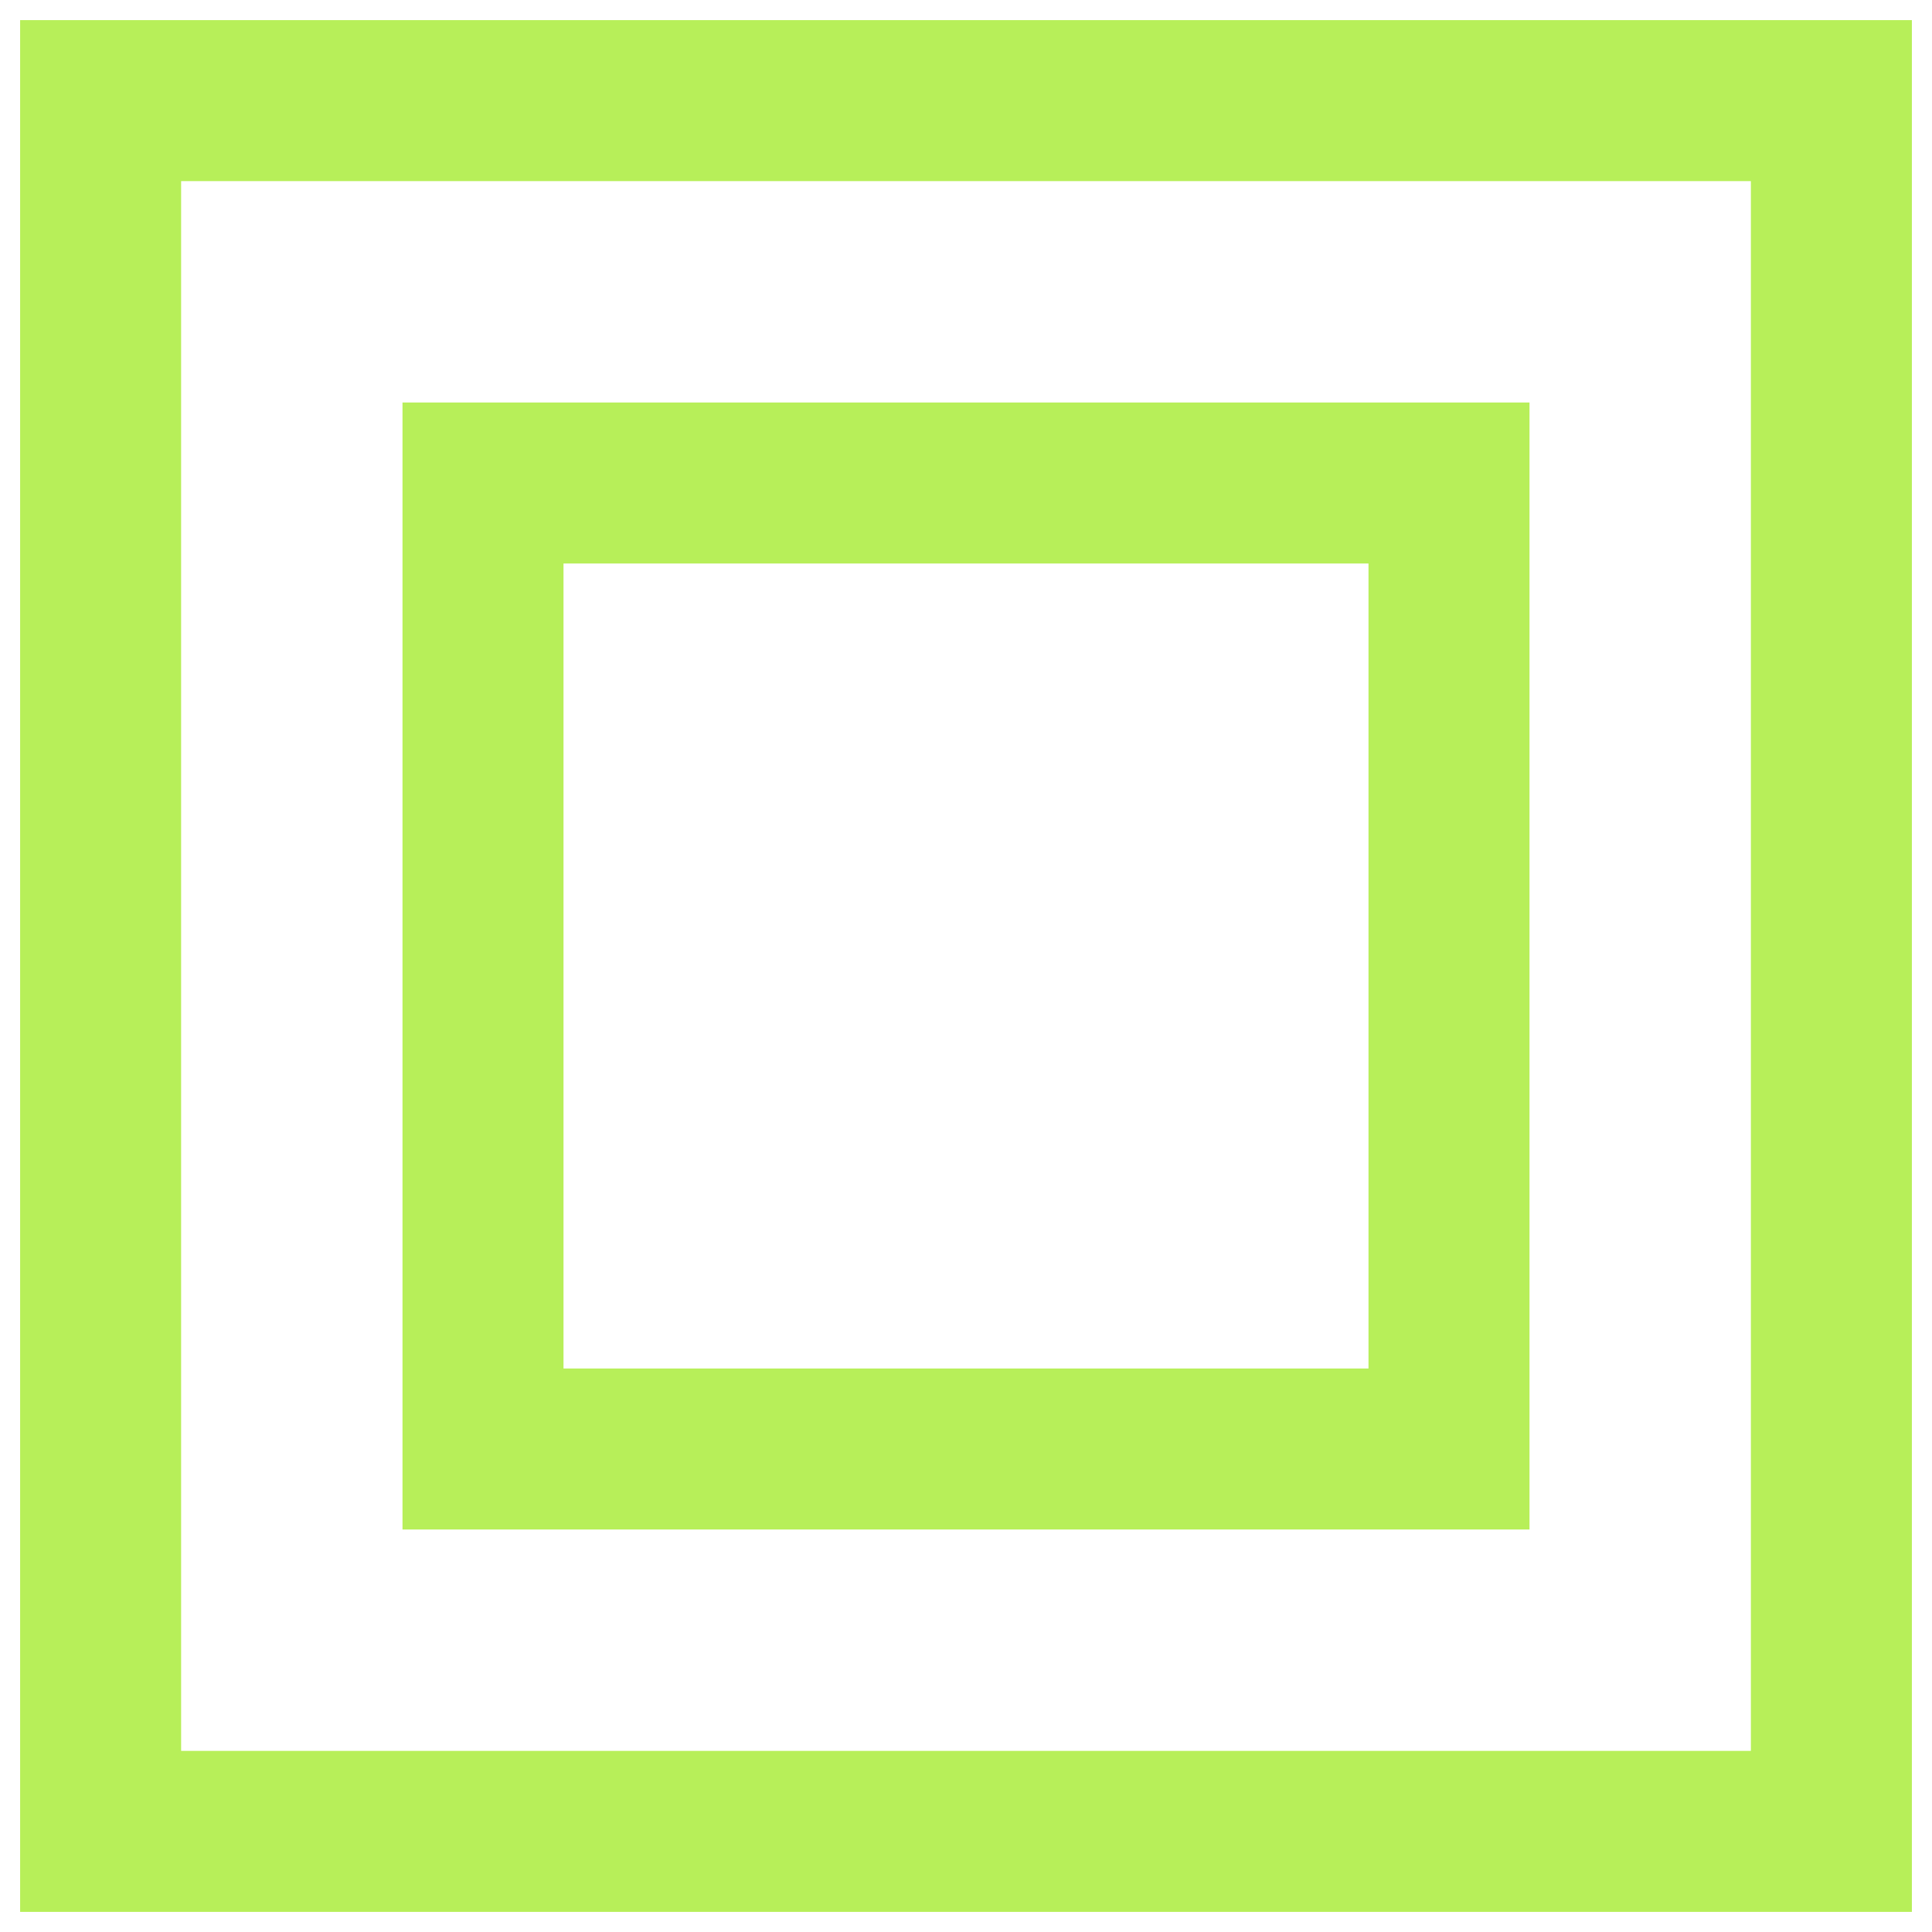
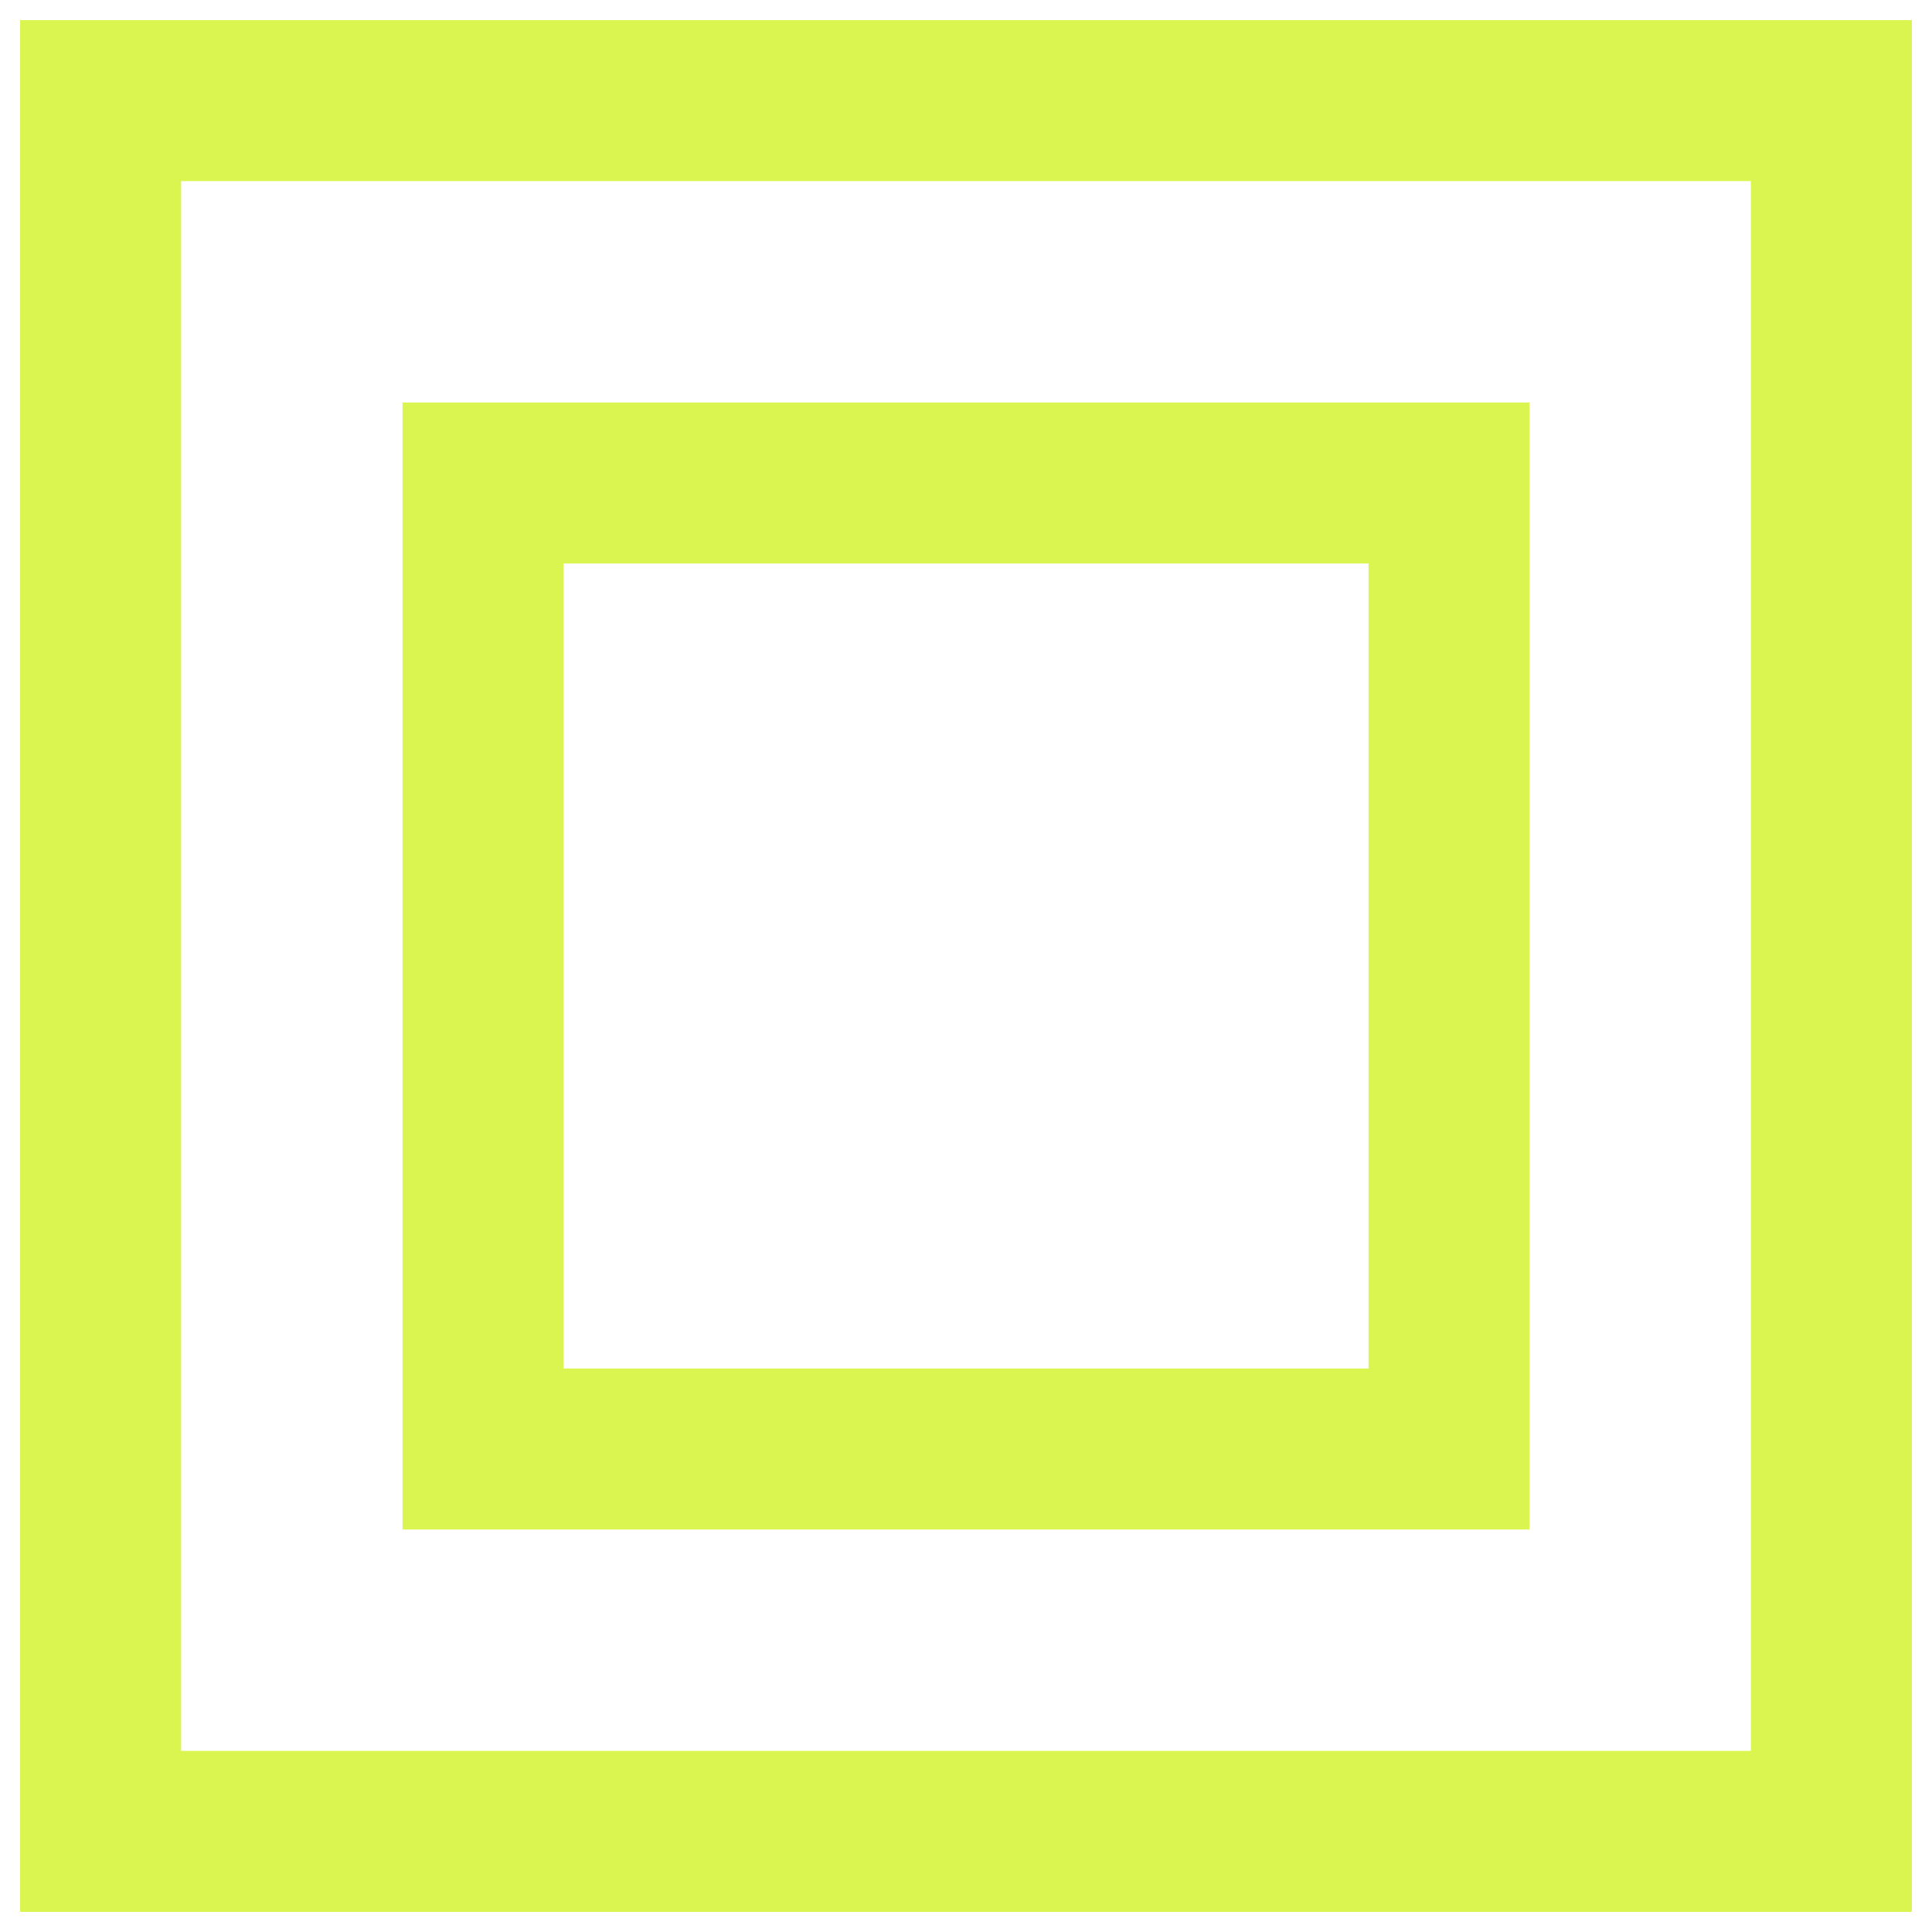
<svg xmlns="http://www.w3.org/2000/svg" viewBox="0 0 48 48">
-   <rect x="2.5" y="2.5" width="43" height="43" fill="none" stroke="#B7EF59" stroke-width="4" />
-   <rect x="12" y="12" width="24" height="24" fill="none" stroke="#B7EF59" stroke-width="4" />
+   <rect x="2.5" y="2.5" width="43" height="43" fill="none" stroke="#daf450" stroke-width="4" />
+   <rect x="12" y="12" width="24" height="24" fill="none" stroke="#daf450" stroke-width="4" />
</svg>
